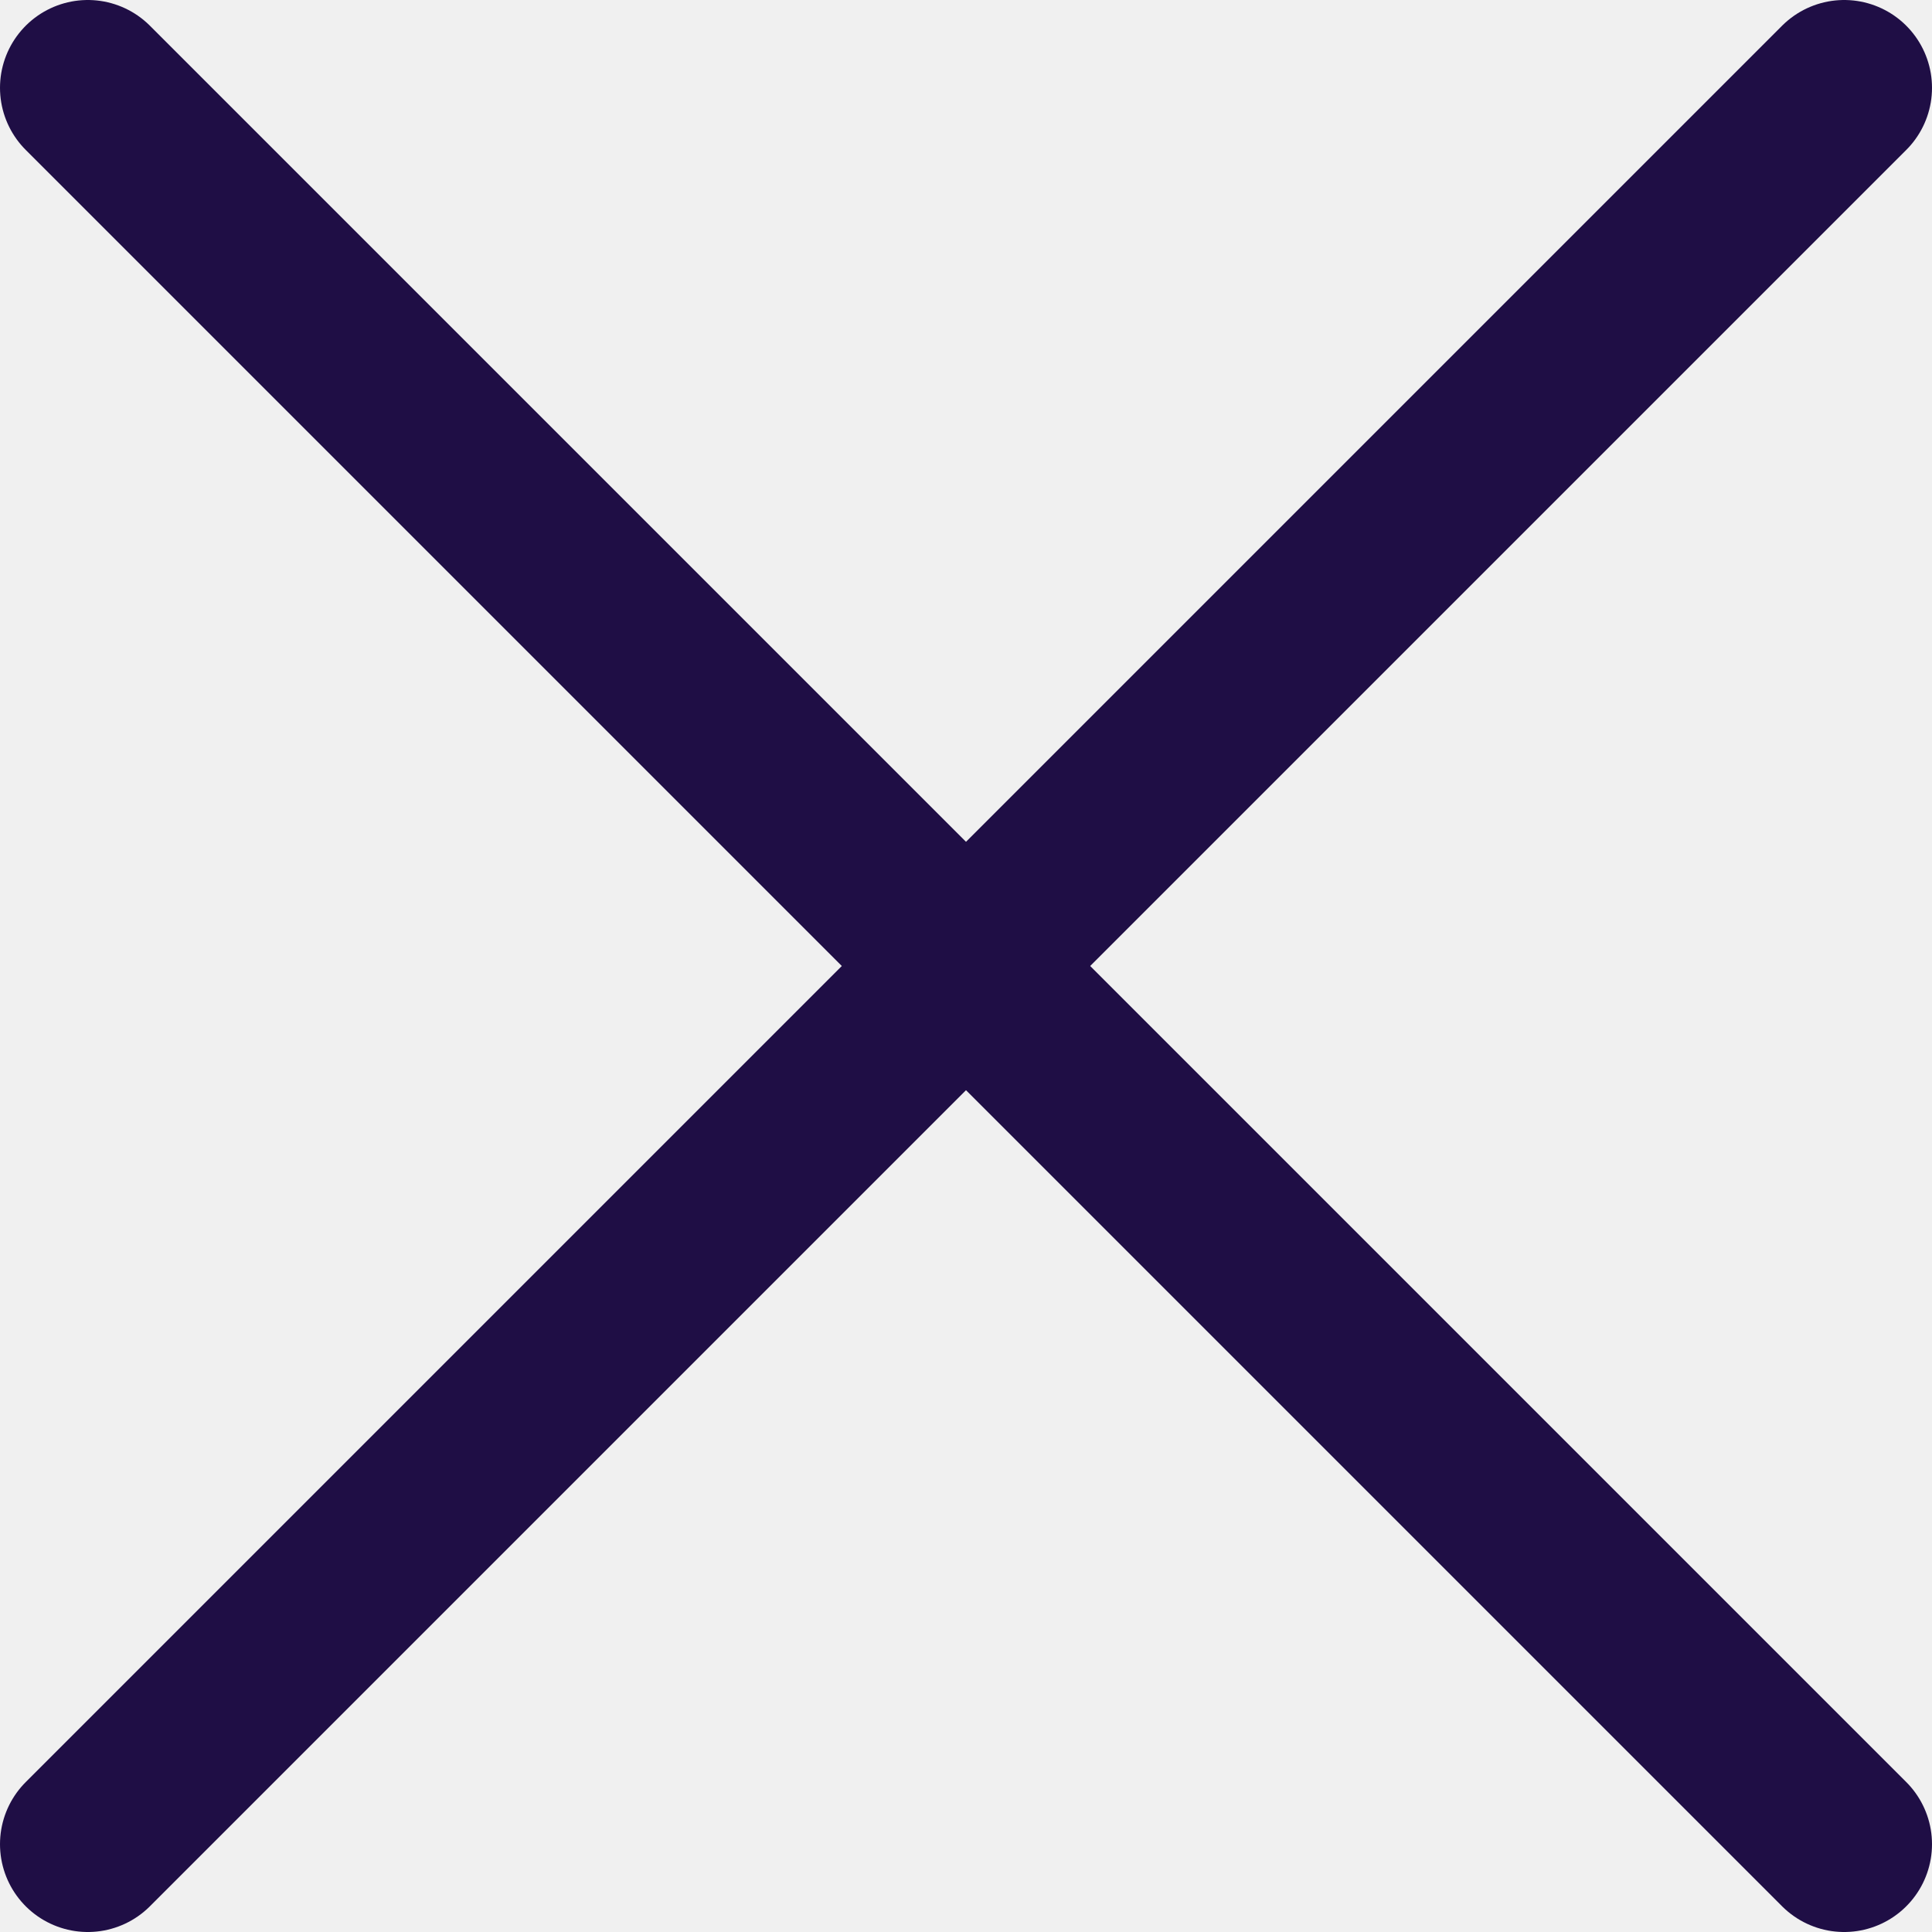
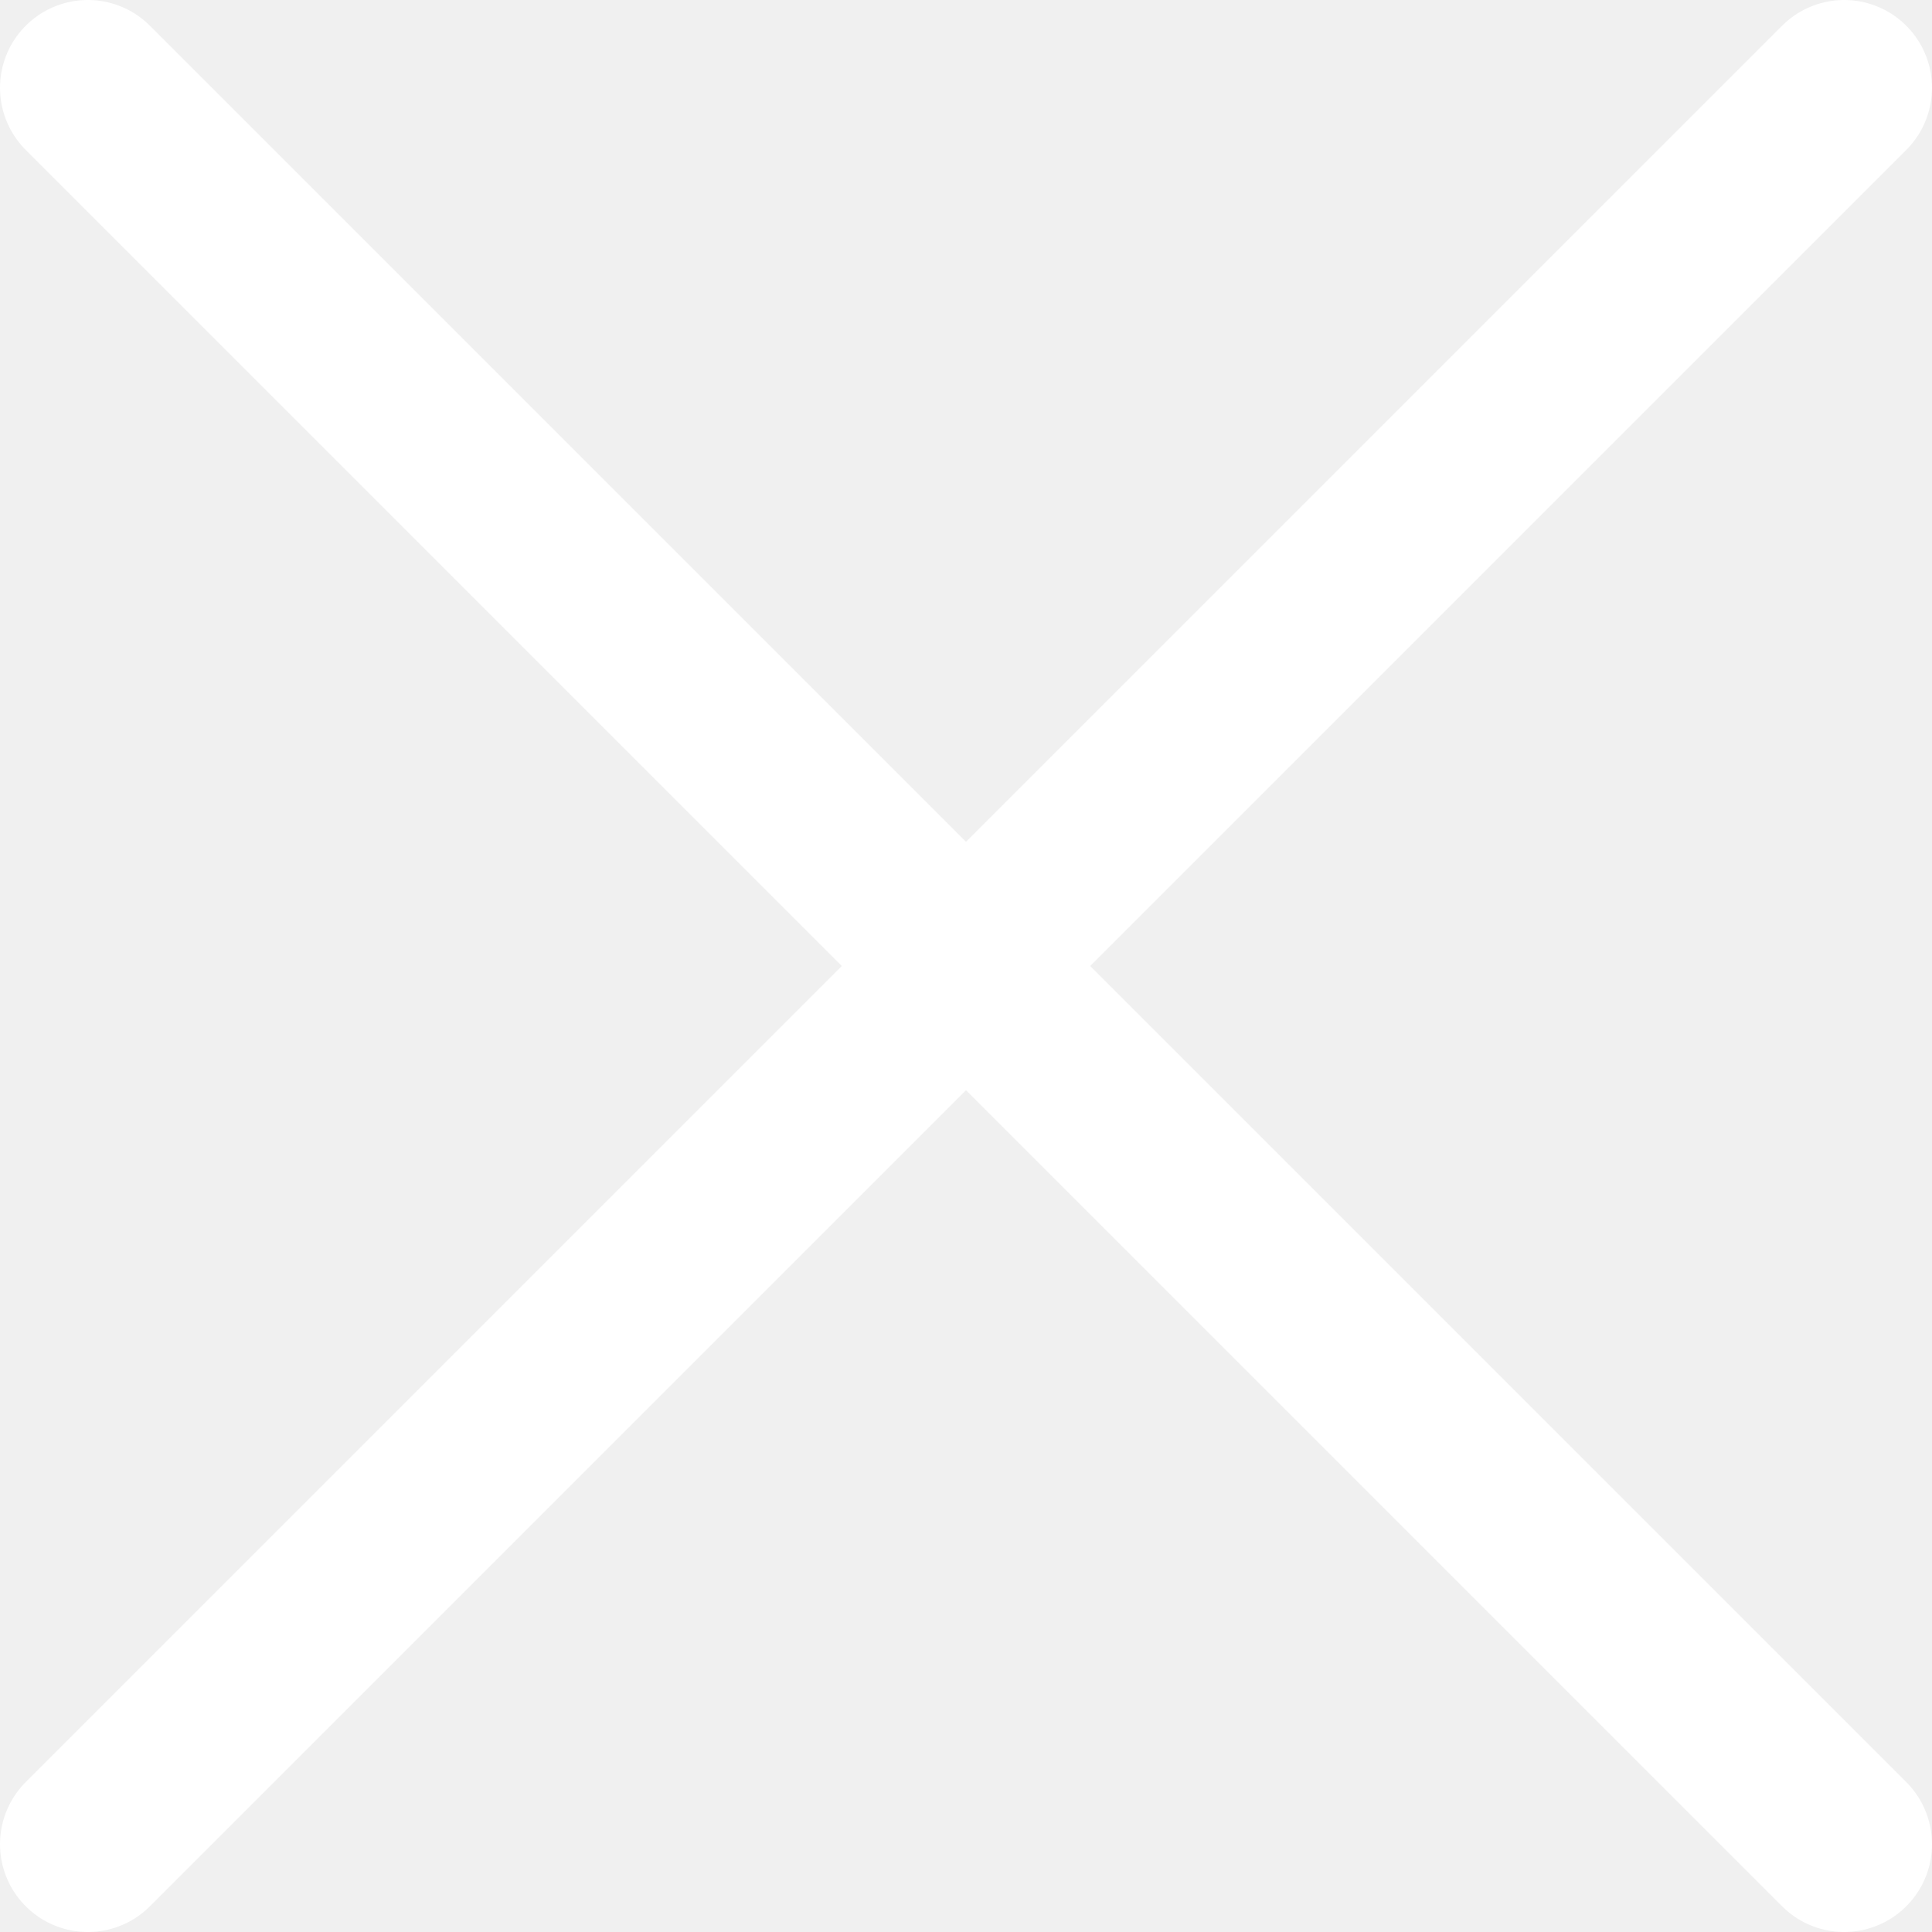
<svg xmlns="http://www.w3.org/2000/svg" width="22" height="22" viewBox="0 0 22 22" fill="none">
-   <path d="M21 21L11 11M11 11L1 1M11 11L21 1M11 11L1 21" stroke="#1F0E45" stroke-width="2" stroke-linecap="round" stroke-linejoin="round" />
+   <g clip-path="url(#clip0_130_71)">
+     <path d="M21 21L11 11M11 11L1 1M11 11L21 1M11 11L1 21" stroke="white" stroke-width="2" stroke-linecap="round" stroke-linejoin="round" />
+   </g>
+   <defs>
+     <clipPath id="clip0_130_71">
+       <rect width="22" height="22" fill="white" />
+     </clipPath>
+   </defs>
</svg>
